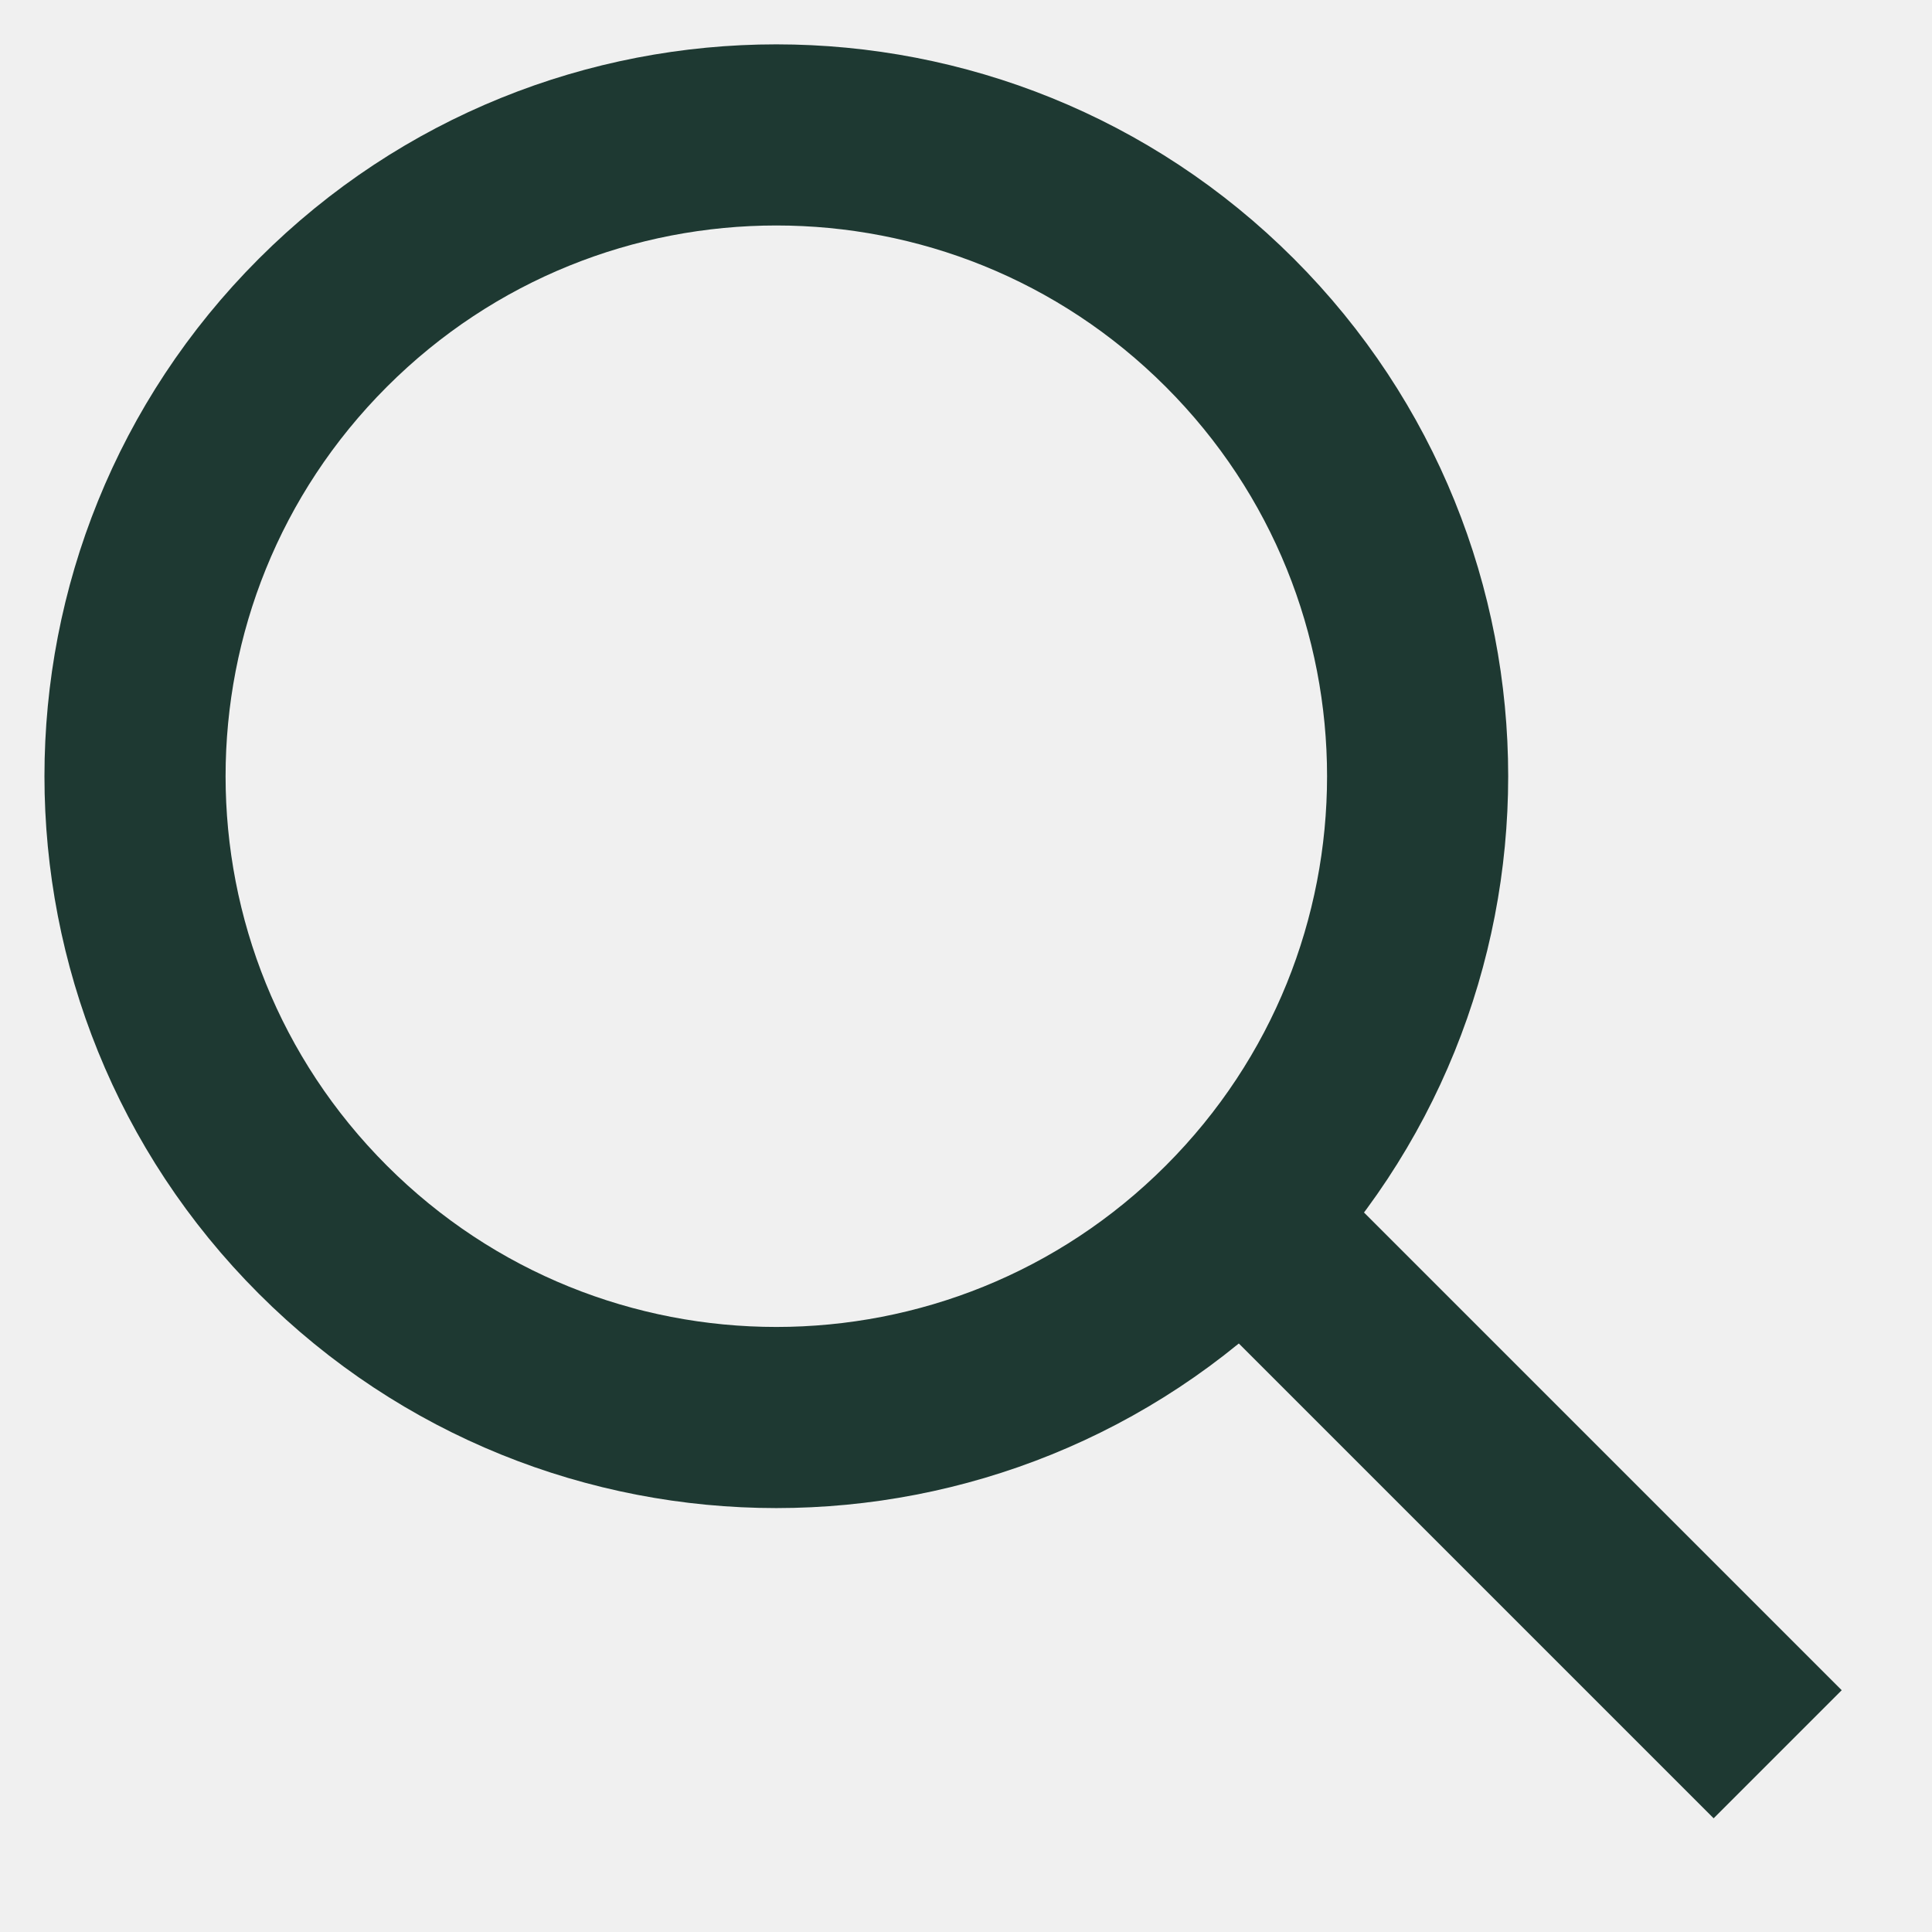
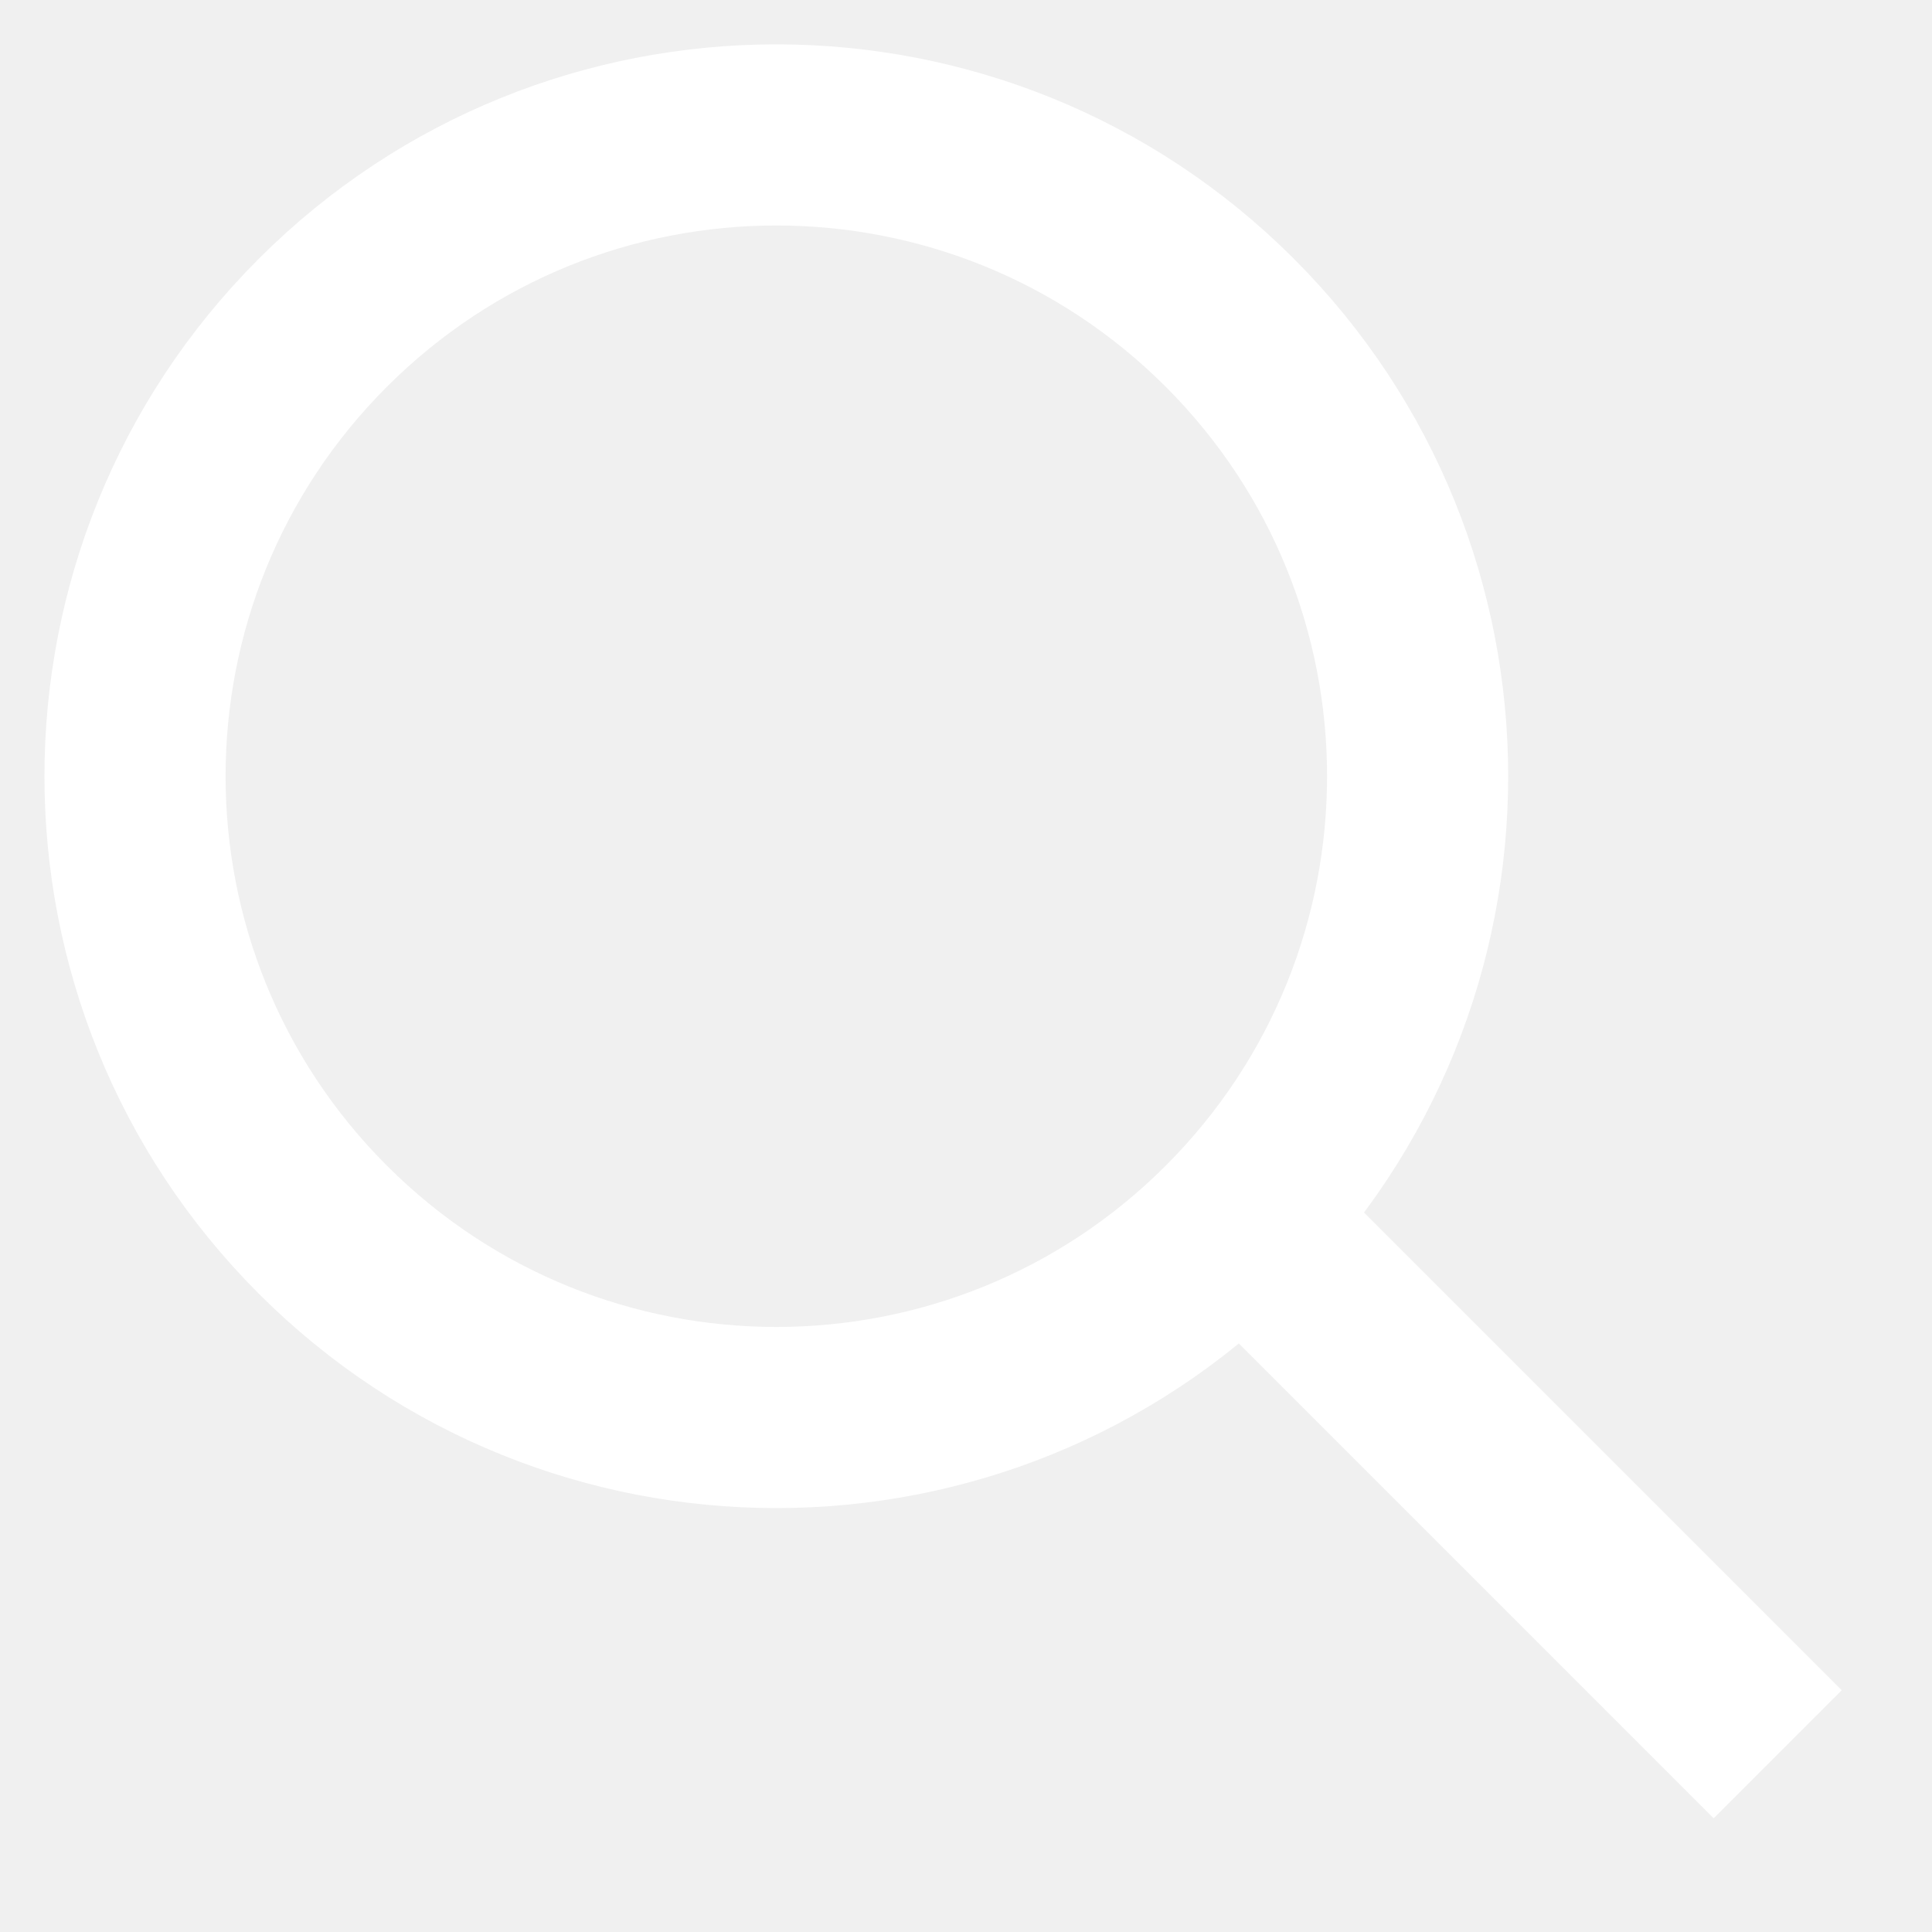
<svg xmlns="http://www.w3.org/2000/svg" width="16" height="16" viewBox="0 0 16 16" fill="none">
-   <circle cx="6.429" cy="6.428" r="5.311" transform="rotate(45 6.42871 6.42836)" stroke="#1E3932" stroke-width="1.5" />
-   <path d="M10.428 10.234L14.722 14.528" stroke="#1E3932" stroke-width="1.5" />
+   <circle cx="6.429" cy="6.428" r="5.311" transform="rotate(45 6.42871 6.42836)" stroke="#FFFFFF" stroke-width="1.5" />
+   <path d="M10.428 10.234L14.722 14.528" stroke="#FFFFFF" stroke-width="1.5" />
</svg>
